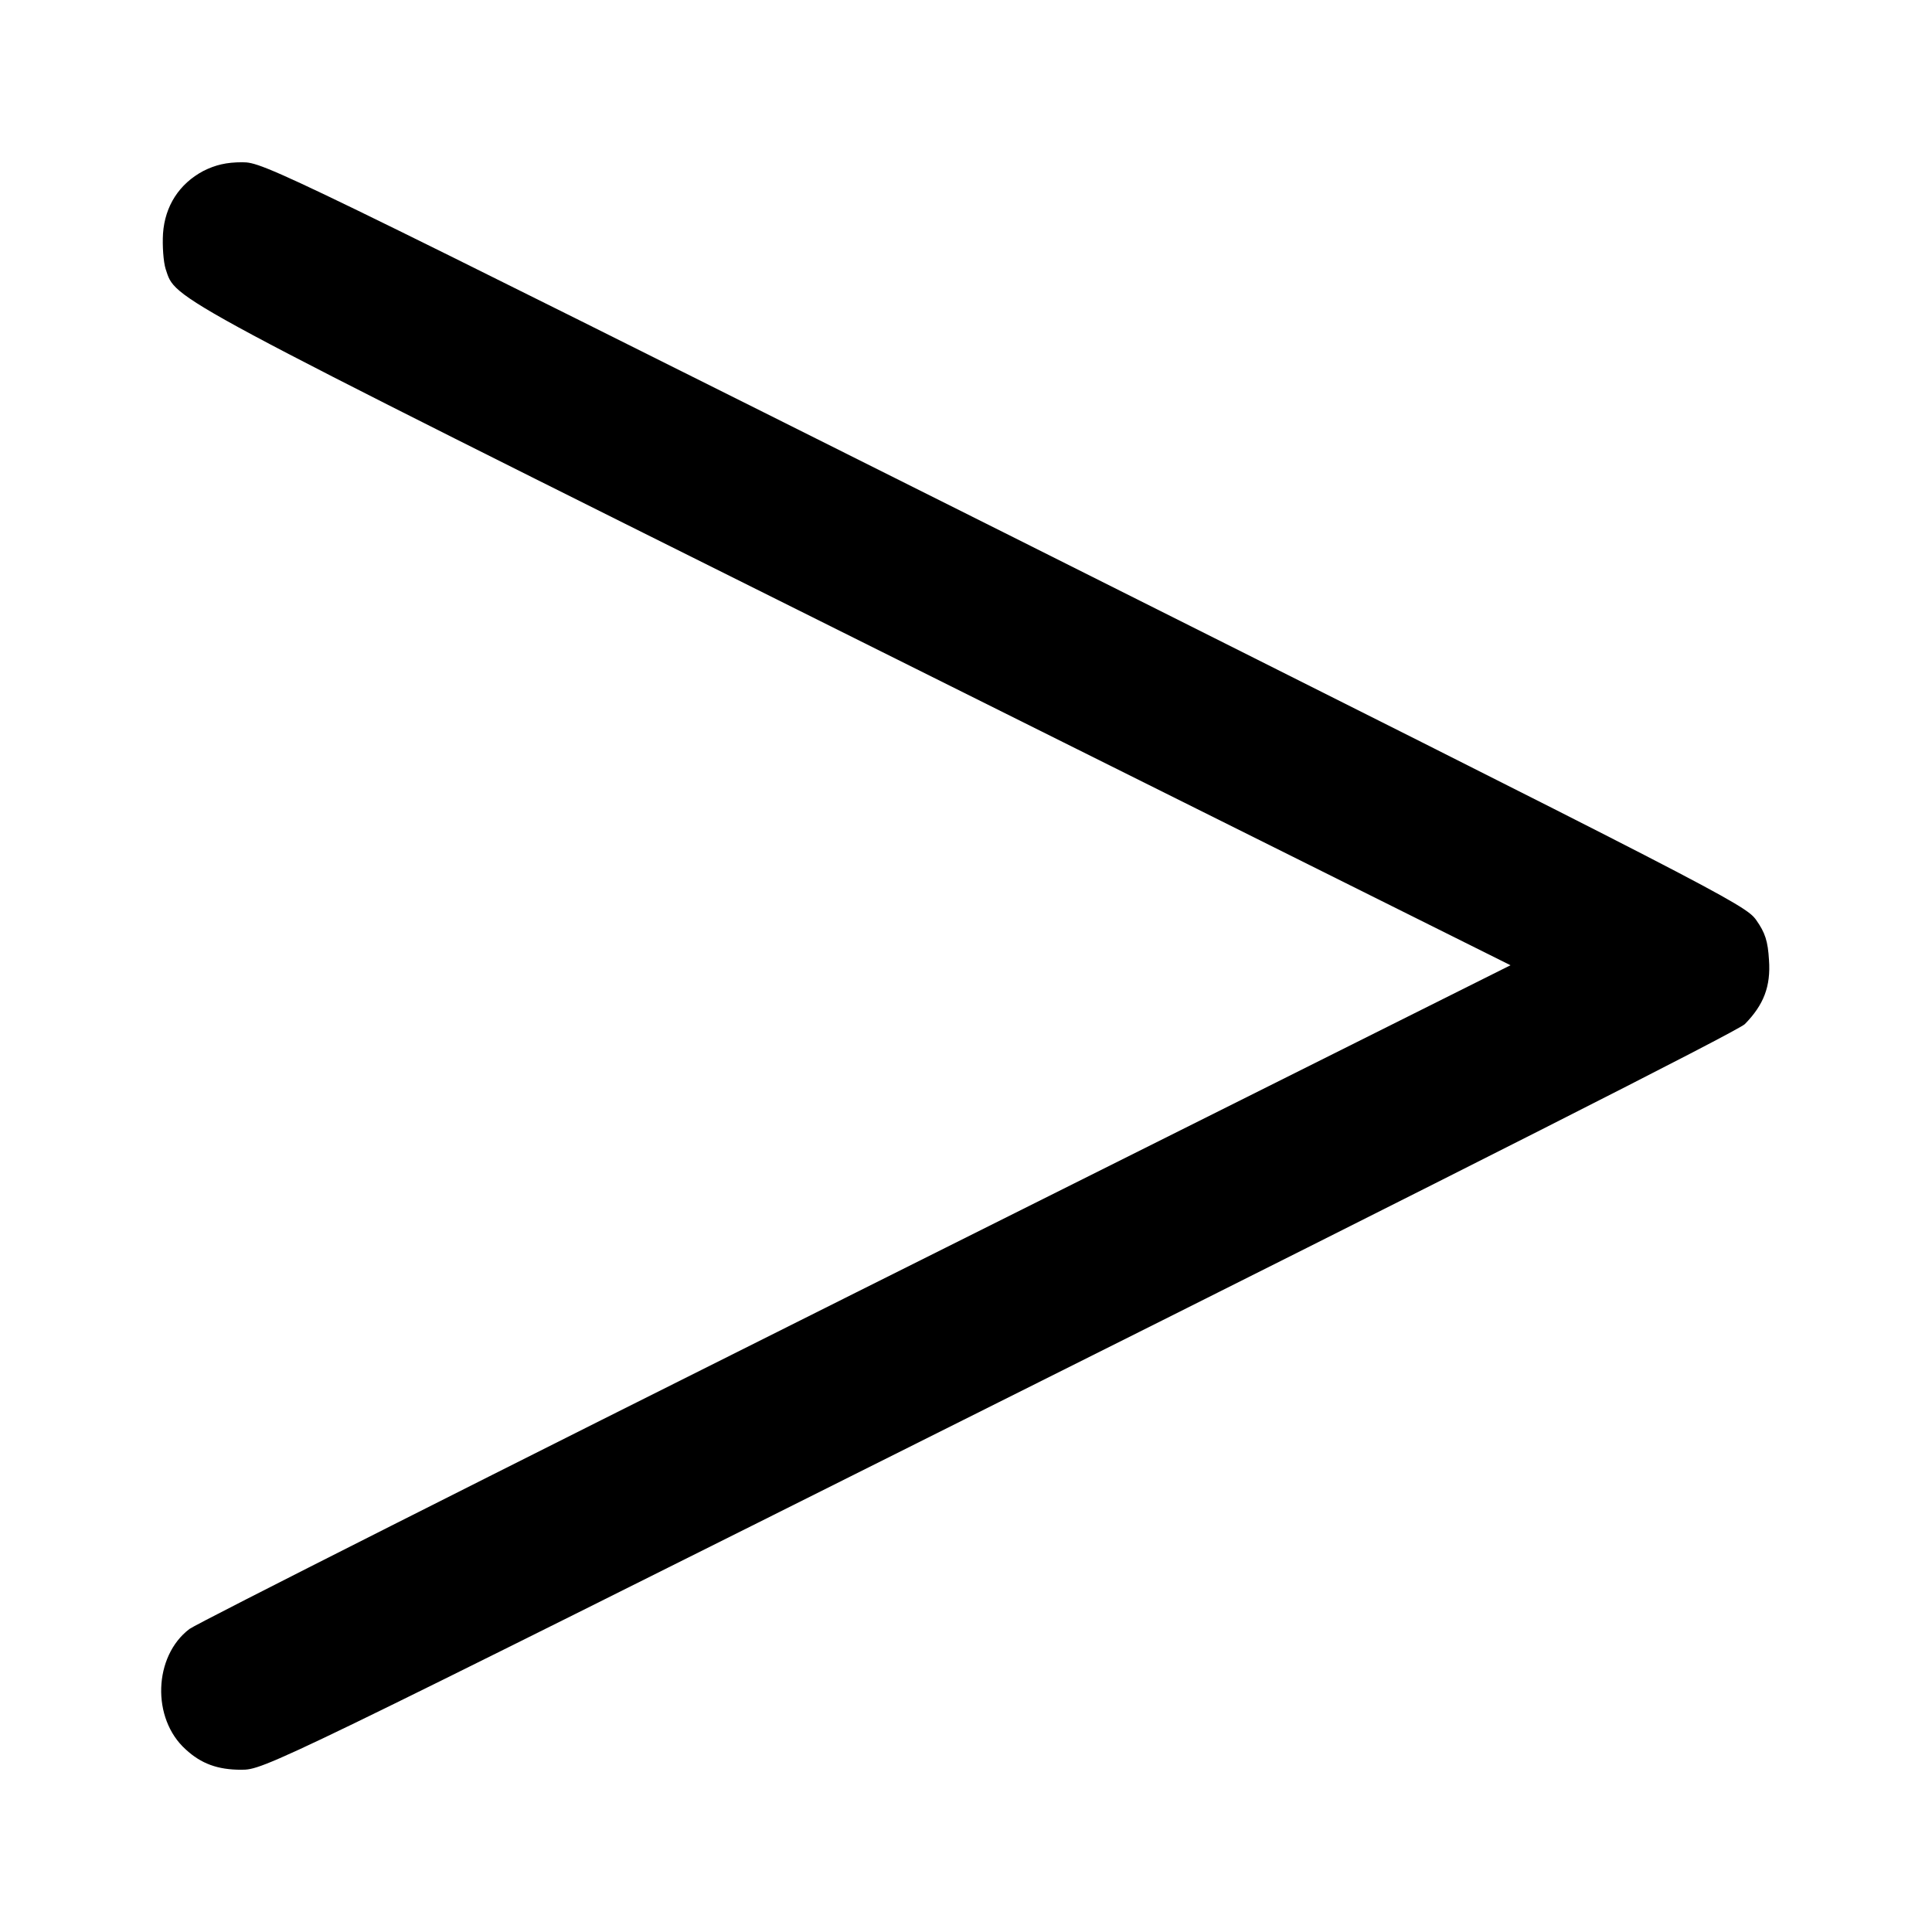
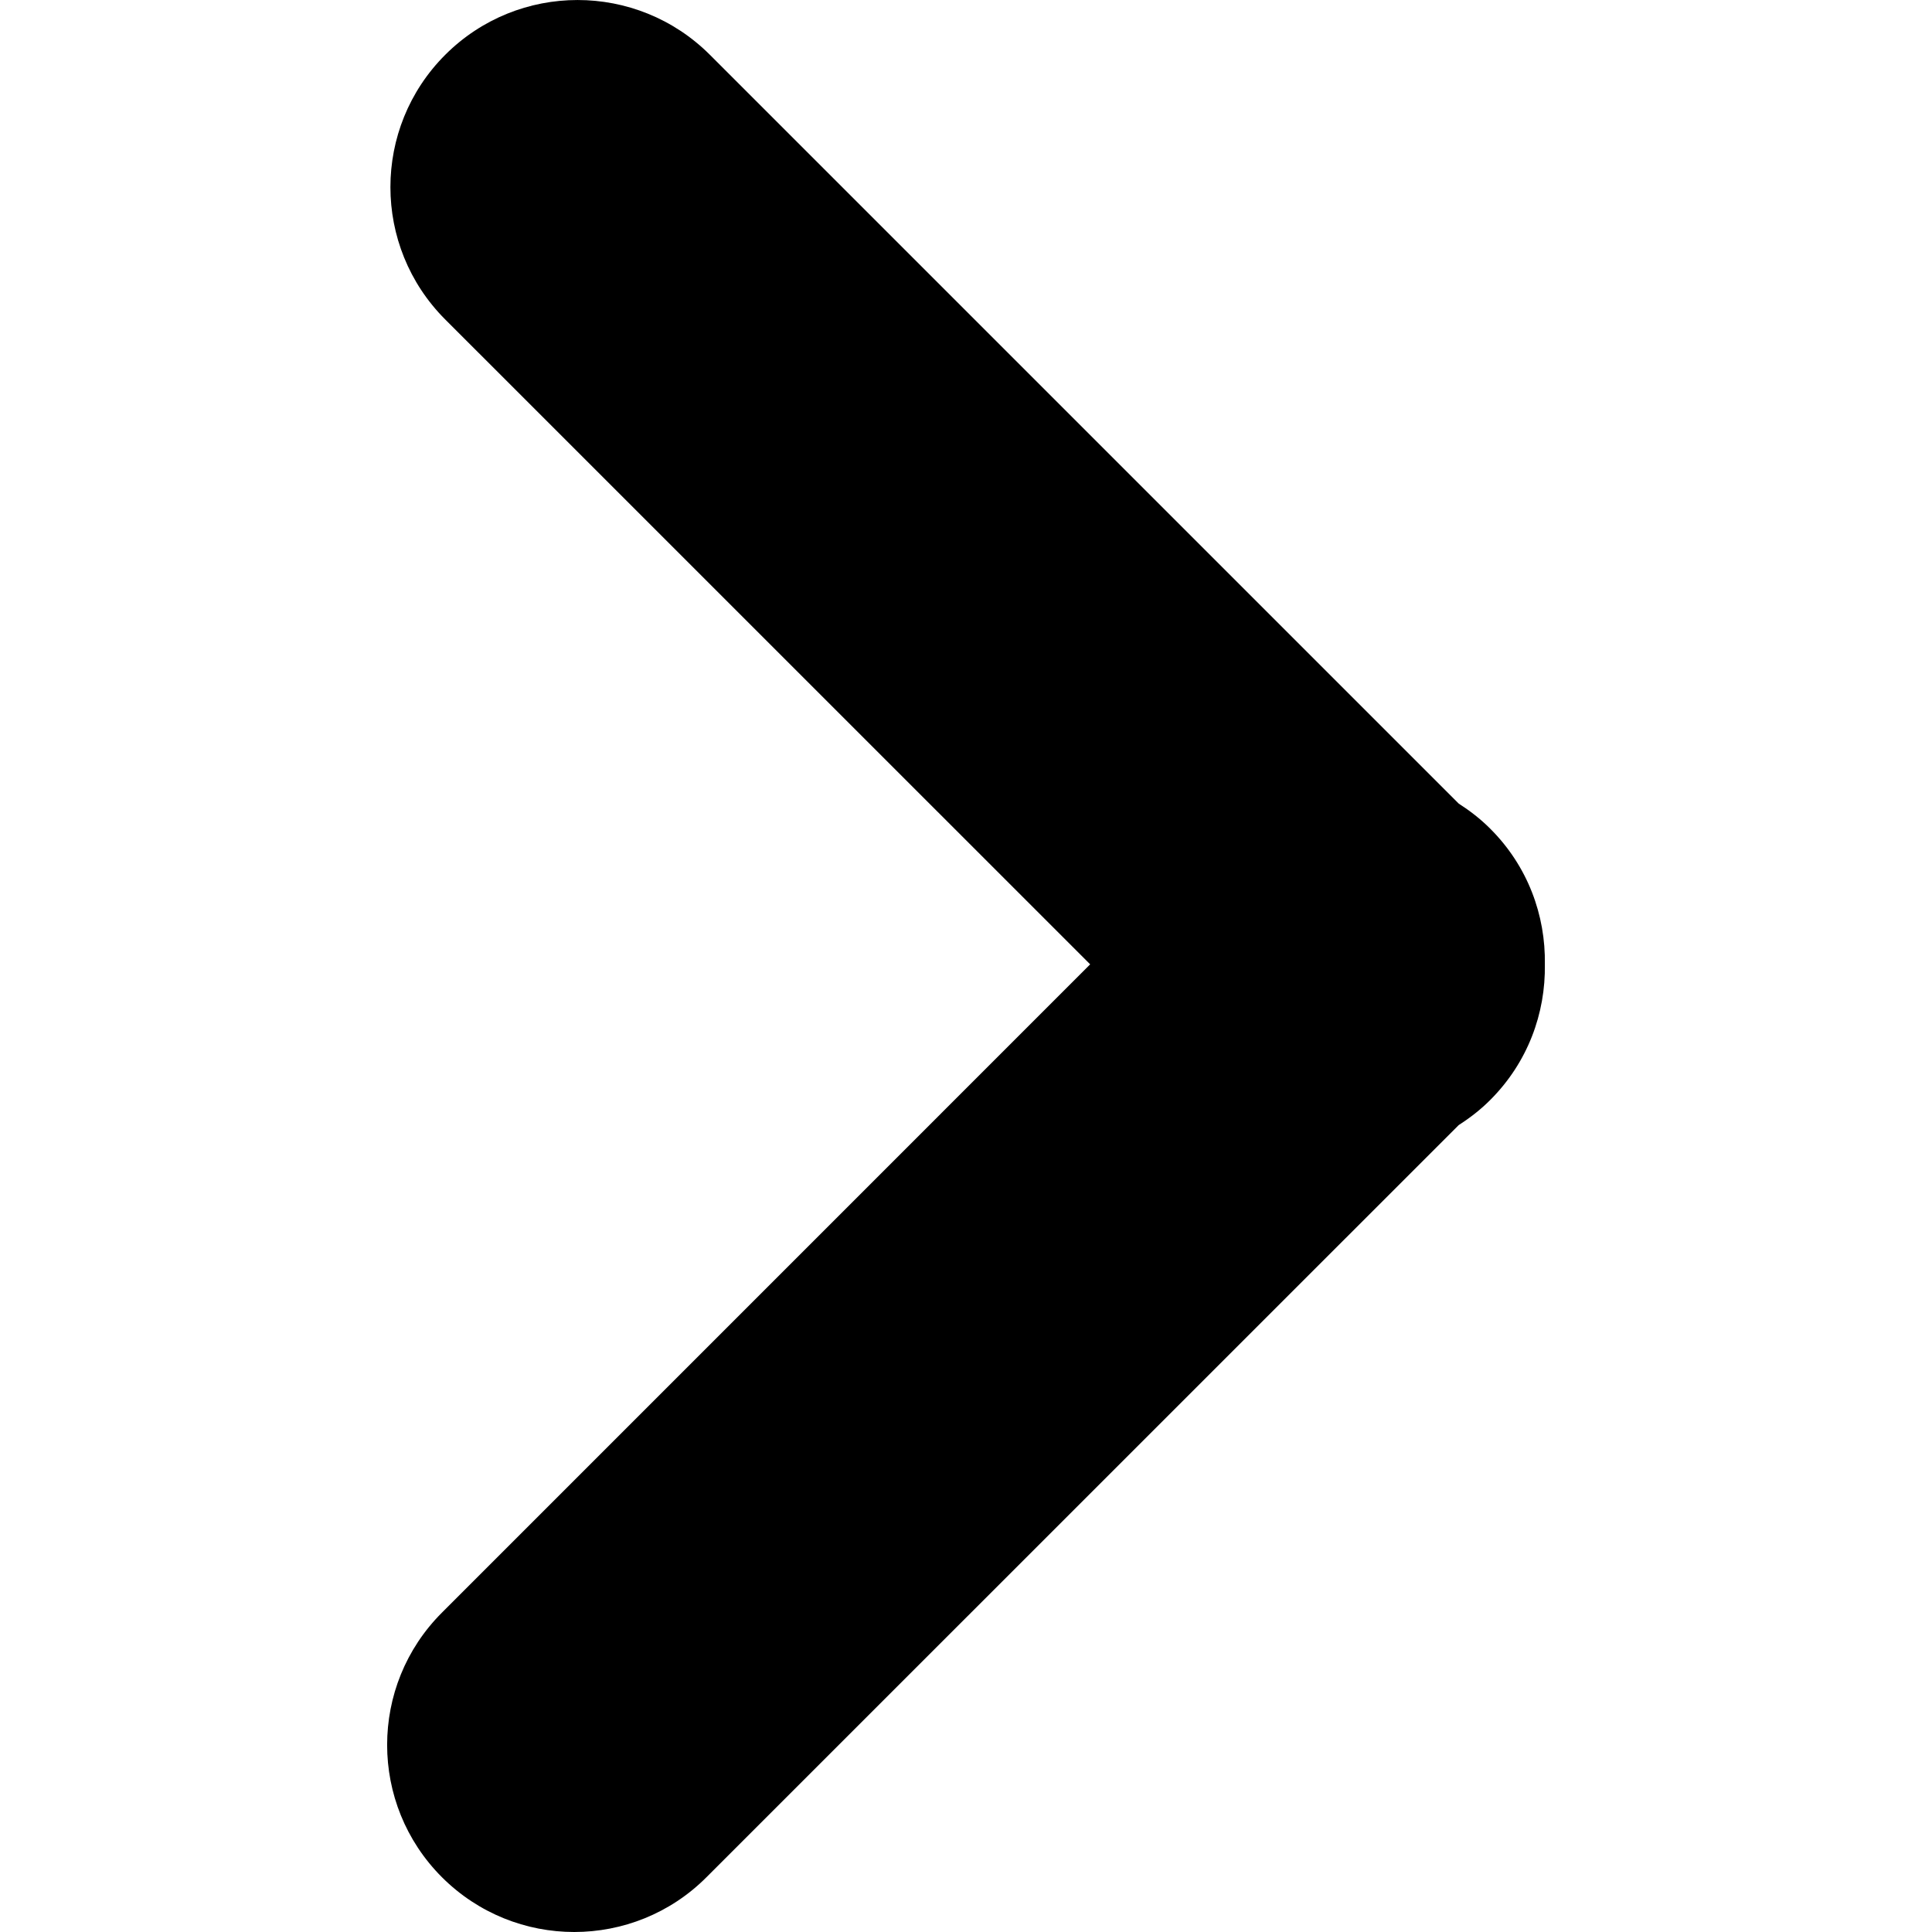
- <svg xmlns="http://www.w3.org/2000/svg" version="1.0" width="512pt" height="512pt" viewBox="0 0 512 512" preserveAspectRatio="xMidYMid meet">
-   <g transform="translate(0,512) scale(0.1,-0.1)" fill="#000000" stroke="none">
-     <path d="M539 4667 c-64 -34 -102 -93 -107 -166 -2 -32 1 -75 7 -94 28 -83 -20 -58 1825 -978 l1739 -867 -1734 -867 c-954 -477 -1749 -878 -1767 -892 -95 -72 -101 -237 -10 -319 41 -38 85 -54 147 -54 61 0 70 4 2008 974 1212 606 1959 984 1977 1002 50 51 69 100 64 170 -3 50 -10 72 -34 106 -29 41 -101 78 -1992 1026 -1932 967 -1963 982 -2020 982 -42 0 -71 -7 -103 -23z" />
+ <svg xmlns="http://www.w3.org/2000/svg" fill="#000000" height="800px" width="800px" version="1.1" id="Capa_1" viewBox="0 0 55.752 55.752" xml:space="preserve">
+   <g>
+     <path d="M43.006,23.916c-0.28-0.282-0.59-0.52-0.912-0.727L20.485,1.581c-2.109-2.107-5.527-2.108-7.637,0.001   c-2.109,2.108-2.109,5.527,0,7.637l18.611,18.609L12.754,46.535c-2.11,2.107-2.11,5.527,0,7.637c1.055,1.053,2.436,1.58,3.817,1.58   s2.765-0.527,3.817-1.582l21.706-21.703c0.322-0.207,0.631-0.444,0.912-0.727c1.08-1.08,1.598-2.498,1.574-3.912   C44.605,26.413,44.086,24.993,43.006,23.916z" />
  </g>
</svg>
